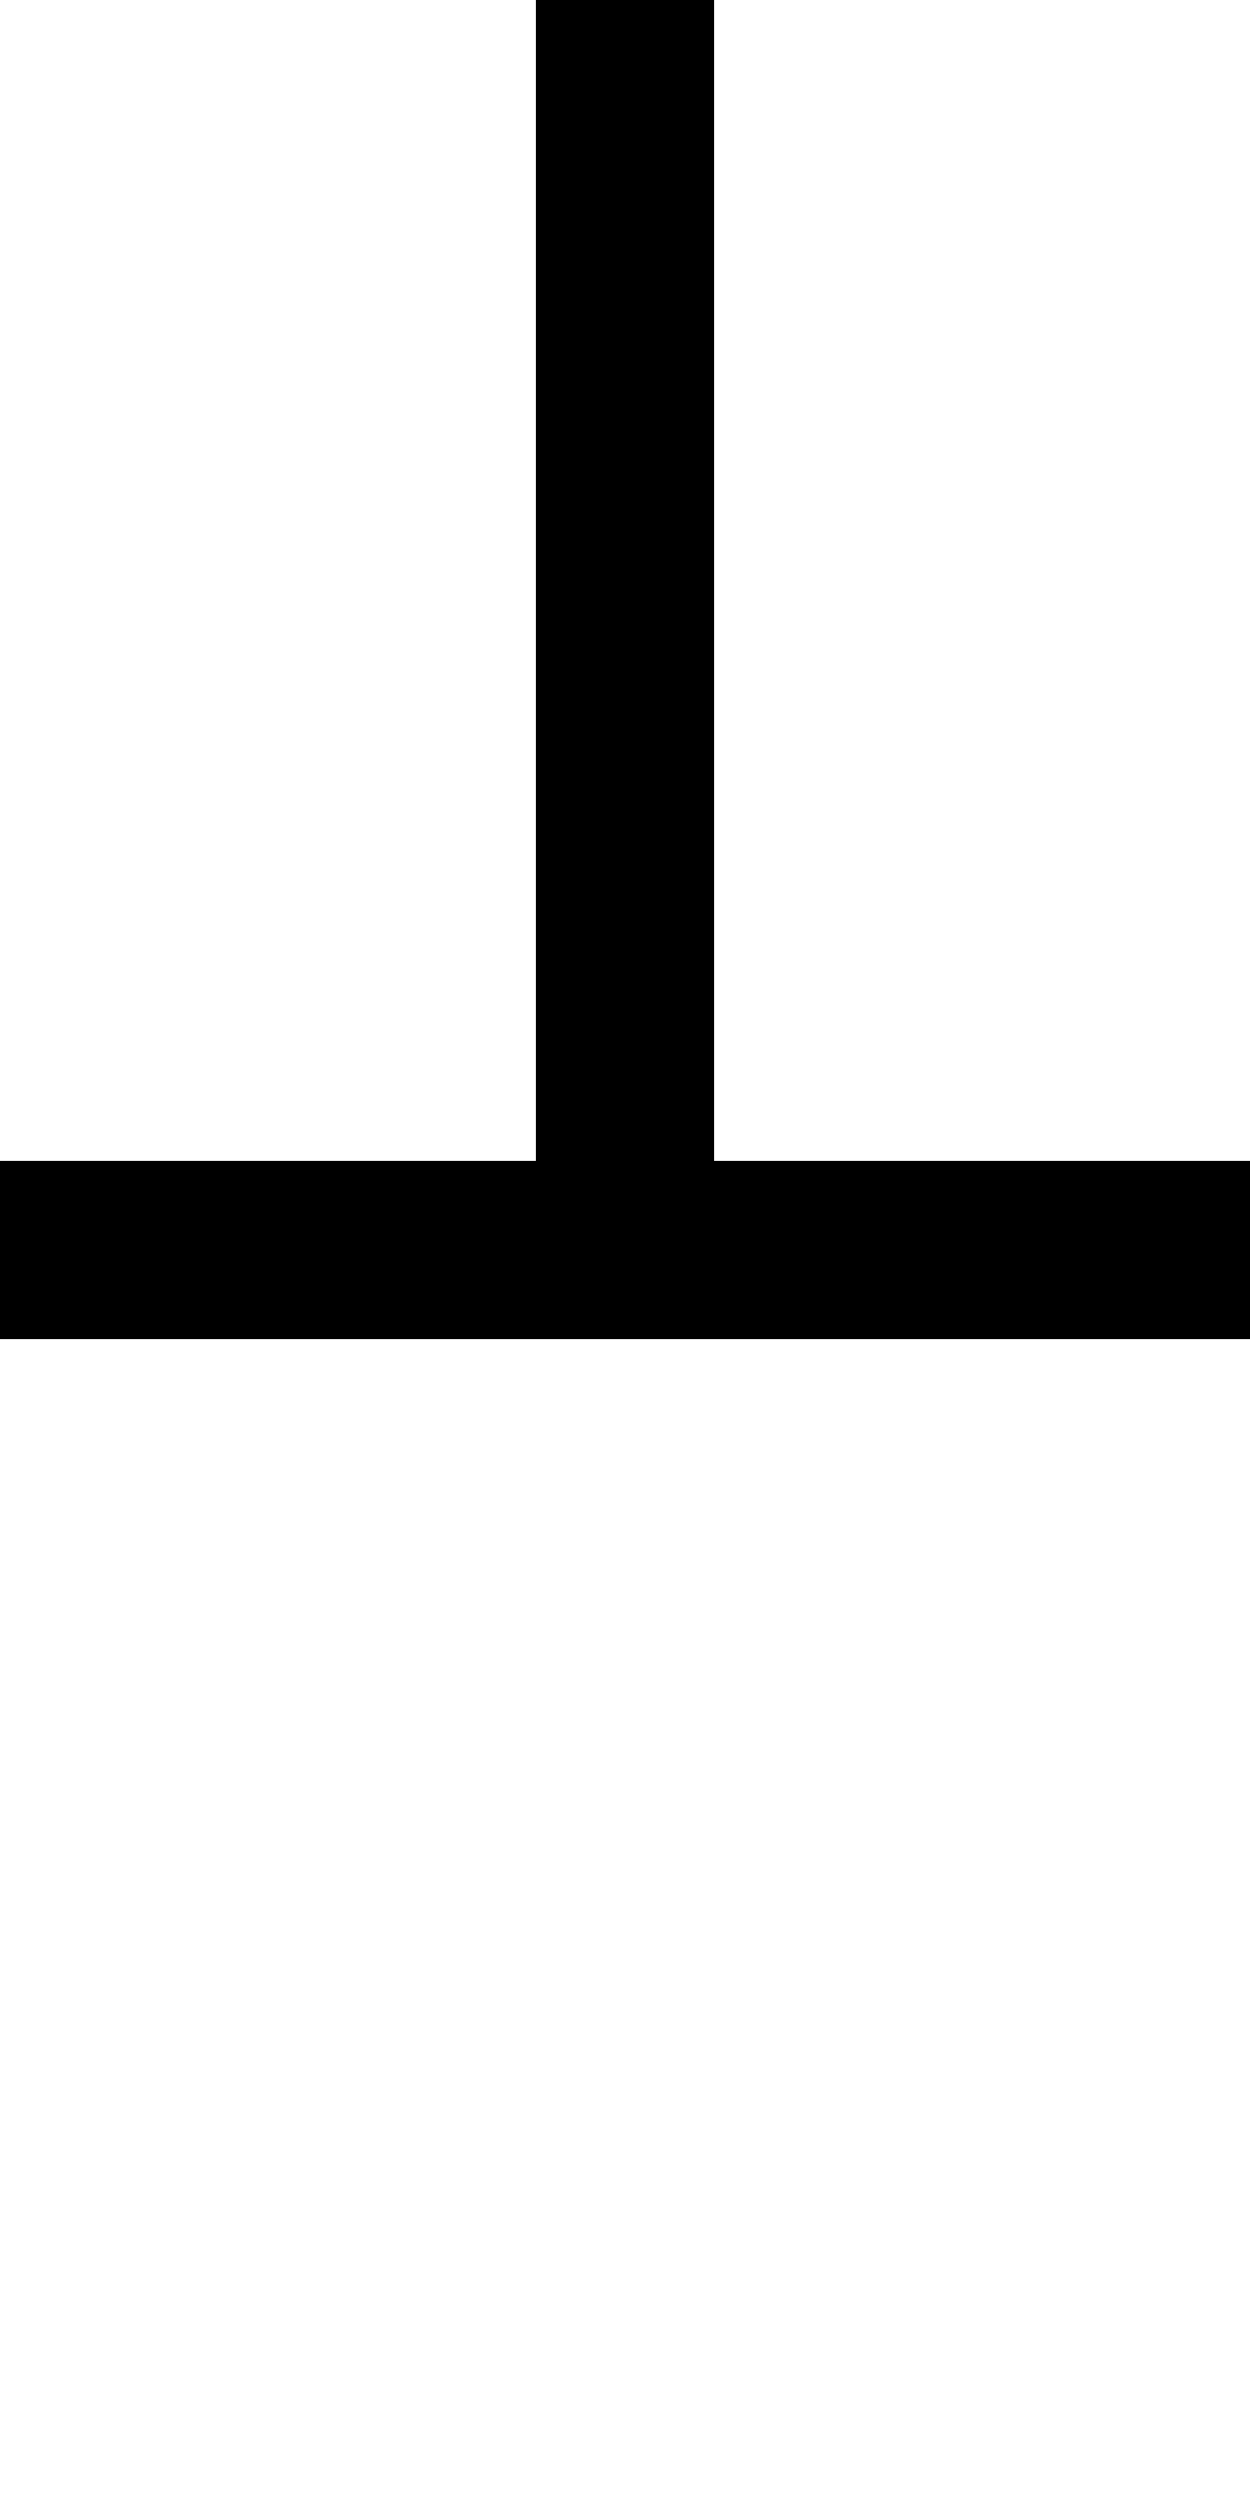
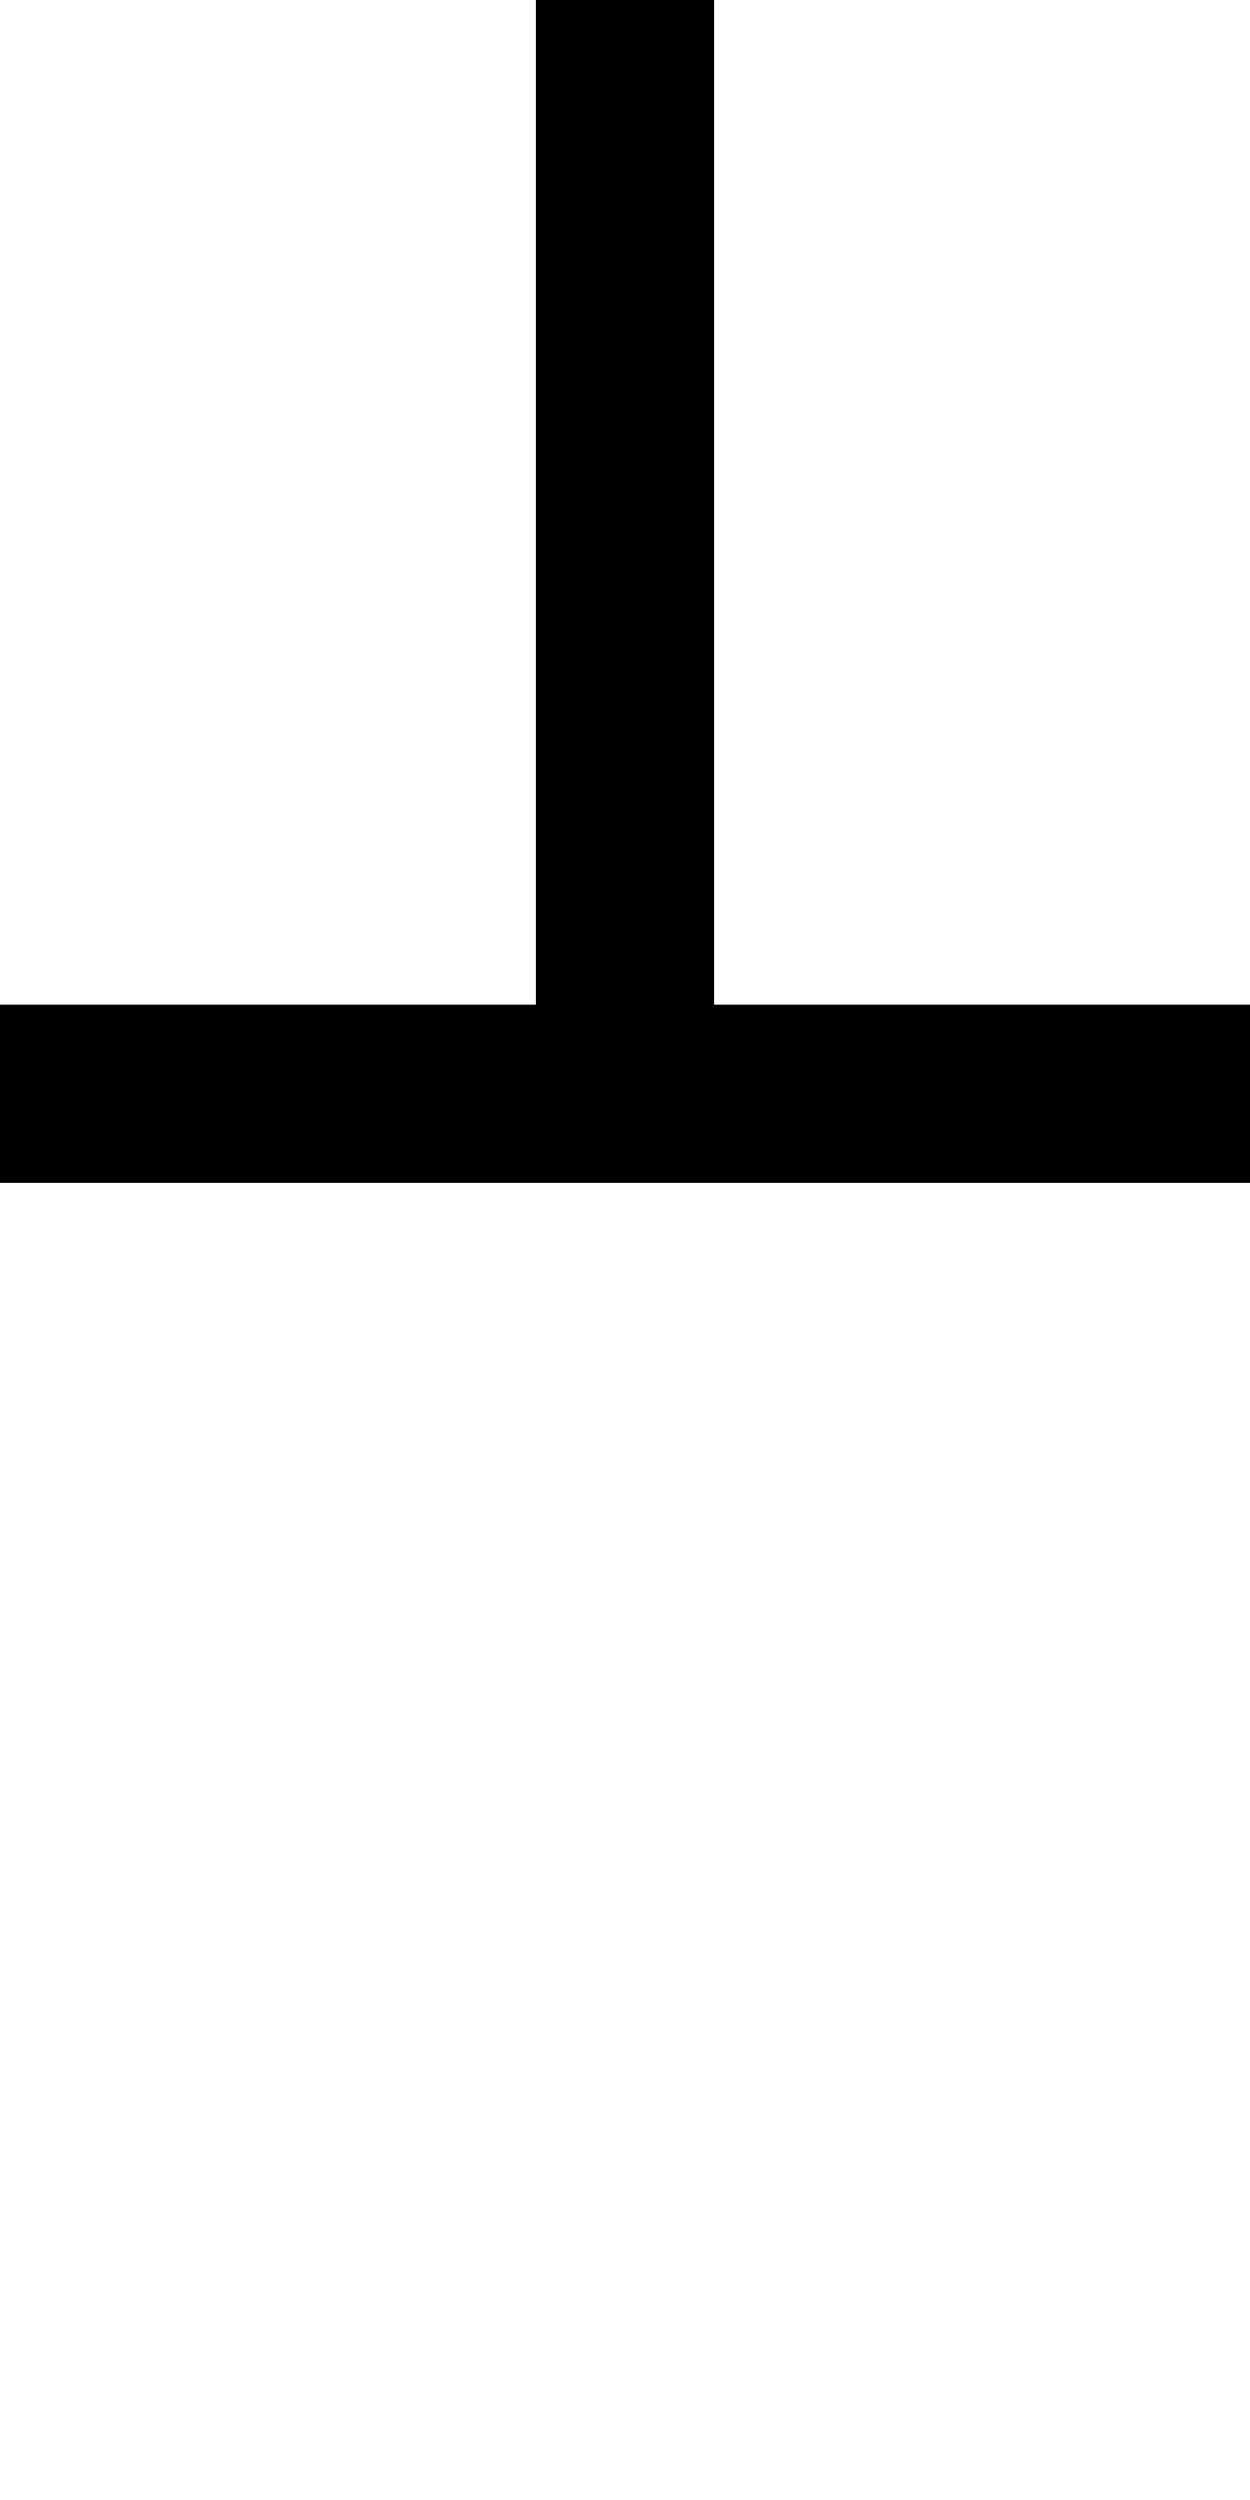
<svg xmlns="http://www.w3.org/2000/svg" version="1.1" width="1024" height="2048" id="svg3355">
  <defs id="defs3357" />
  <g transform="matrix(0,0.8588235,1,0,483.6378,572.2824)" id="layer1">
-     <path d="m 440.973,540.362 0,-439 -1107.329,0 0,-146 1107.329,0 0,-439 170,0 0,1024 z" id="path5114-5-3" style="fill:#000000;fill-opacity:1;stroke:none;display:inline" />
+     <path d="m 291.932,604.362 v -503 H -964.438 v -146 H 291.932 v -503 h 170 v 1152 z" id="path5114-5-3" style="display:inline;fill:#000000;fill-opacity:1;stroke:none" />
  </g>
  <g transform="matrix(-0.8588235,0,0,-1,978.5344,808.7095)" id="layer1-4" />
</svg>
